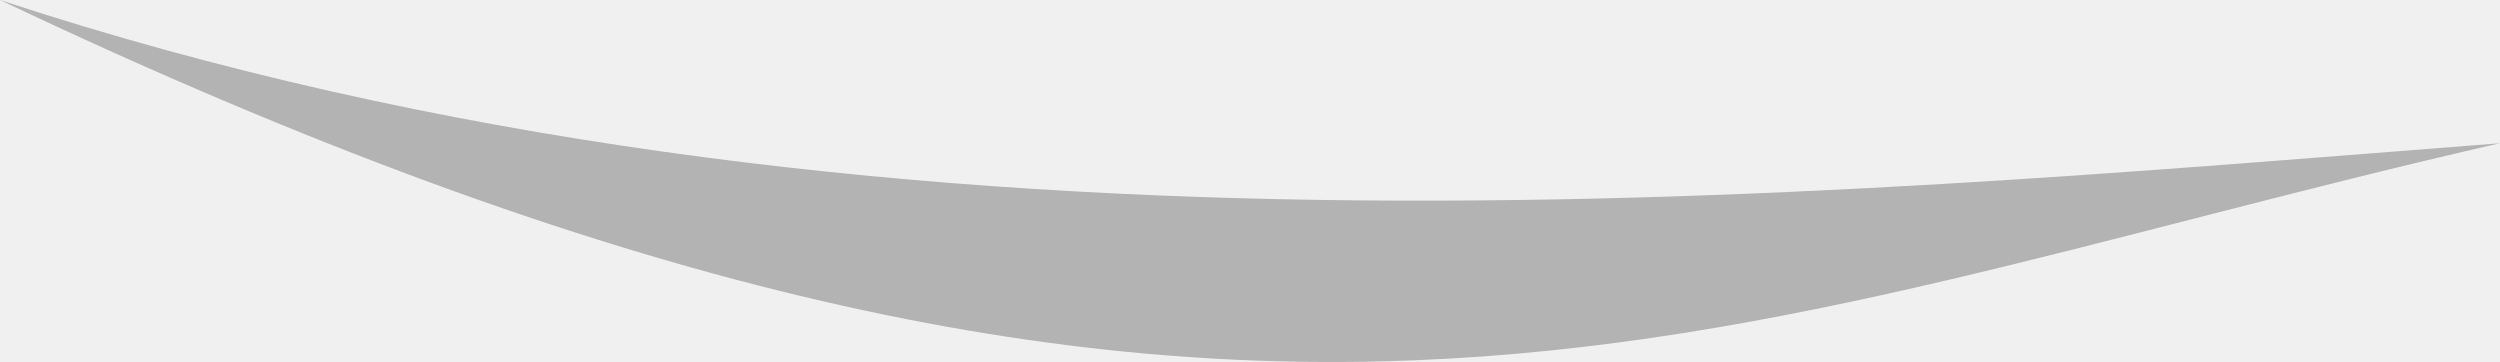
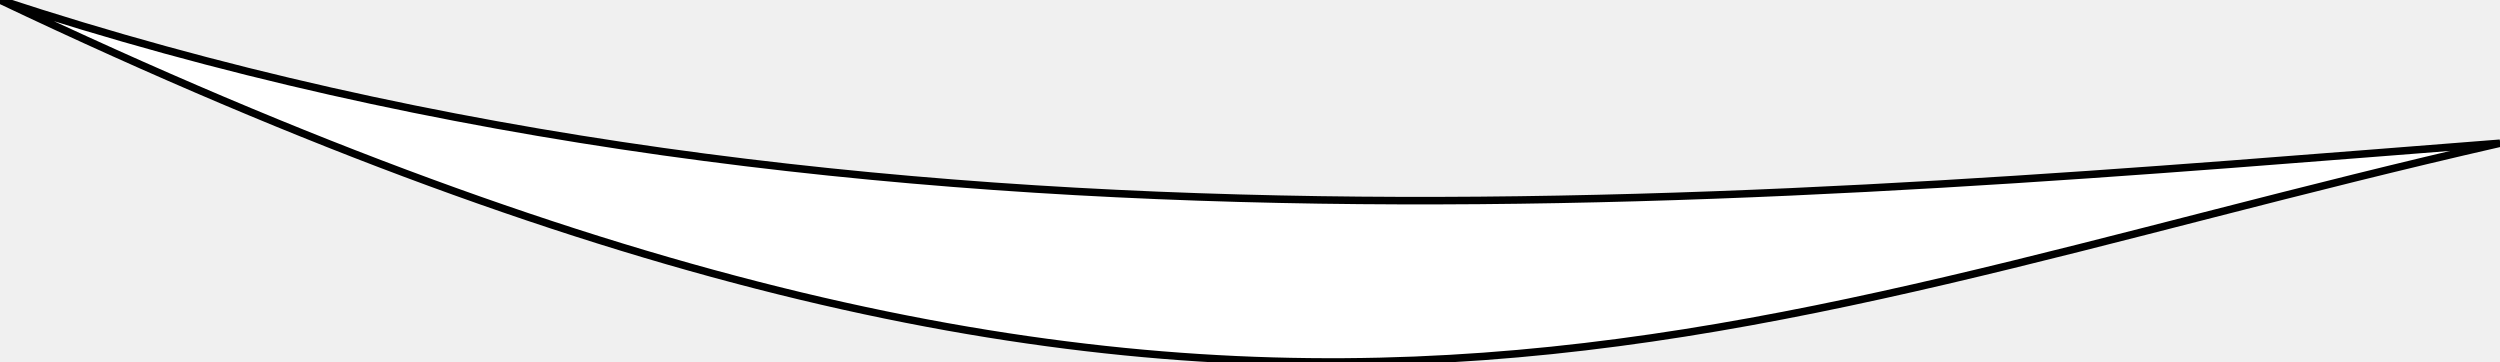
<svg xmlns="http://www.w3.org/2000/svg" width="332.256" height="48.109" id="svg5253" version="1.1">
  <defs id="defs5255" />
  <g id="layer1" transform="translate(-71.01483,-191.165)">
-     <path style="opacity:1;fill:#b3b3b3;fill-opacity:1;stroke:none;display:inline" d="m 71.015,191.165 c 116.379,38.35 240.493,26.155 332.256,19.035 -106.031,24.199 -167.859,59.079 -332.256,-19.035 z" id="rect5239" />
+     <path style="opacity:1;fill:#ffffff;fill-opacity:1;stroke:#000000;display:inline;stroke-opacity:1" d="m 71.015,191.165 c 116.379,38.35 240.493,26.155 332.256,19.035 -106.031,24.199 -167.859,59.079 -332.256,-19.035 z" id="rect5239" />
  </g>
</svg>
